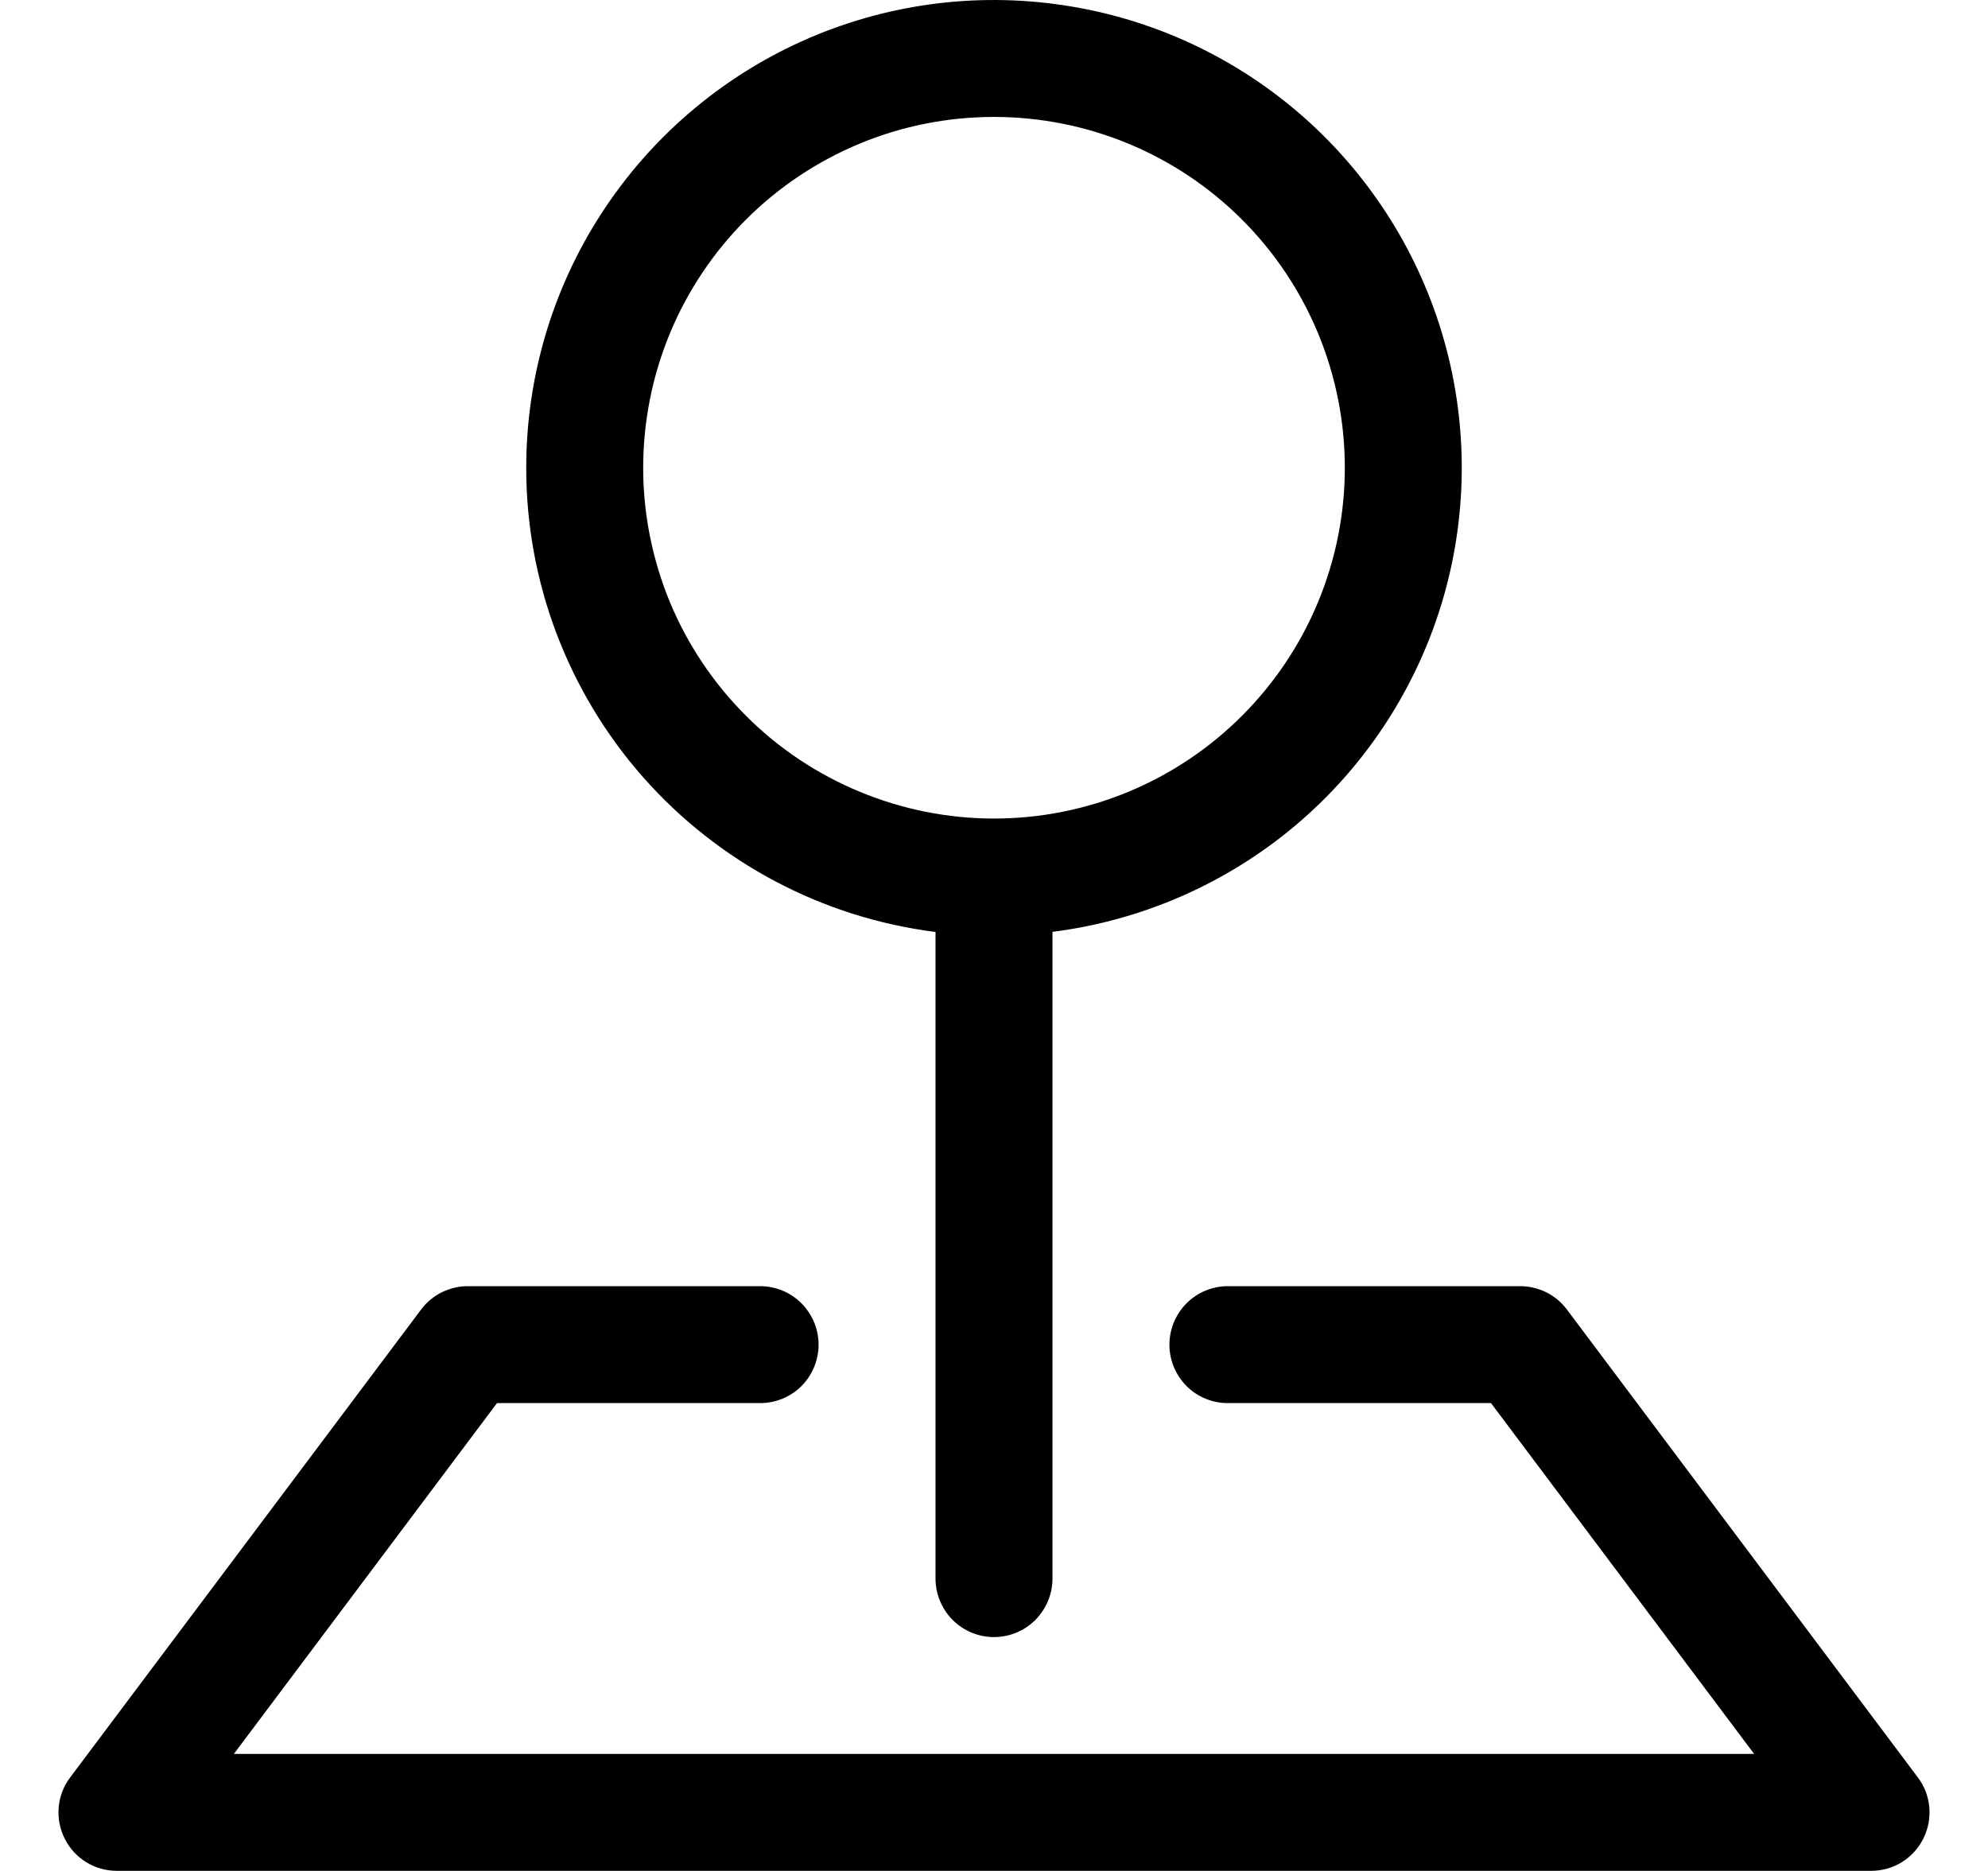
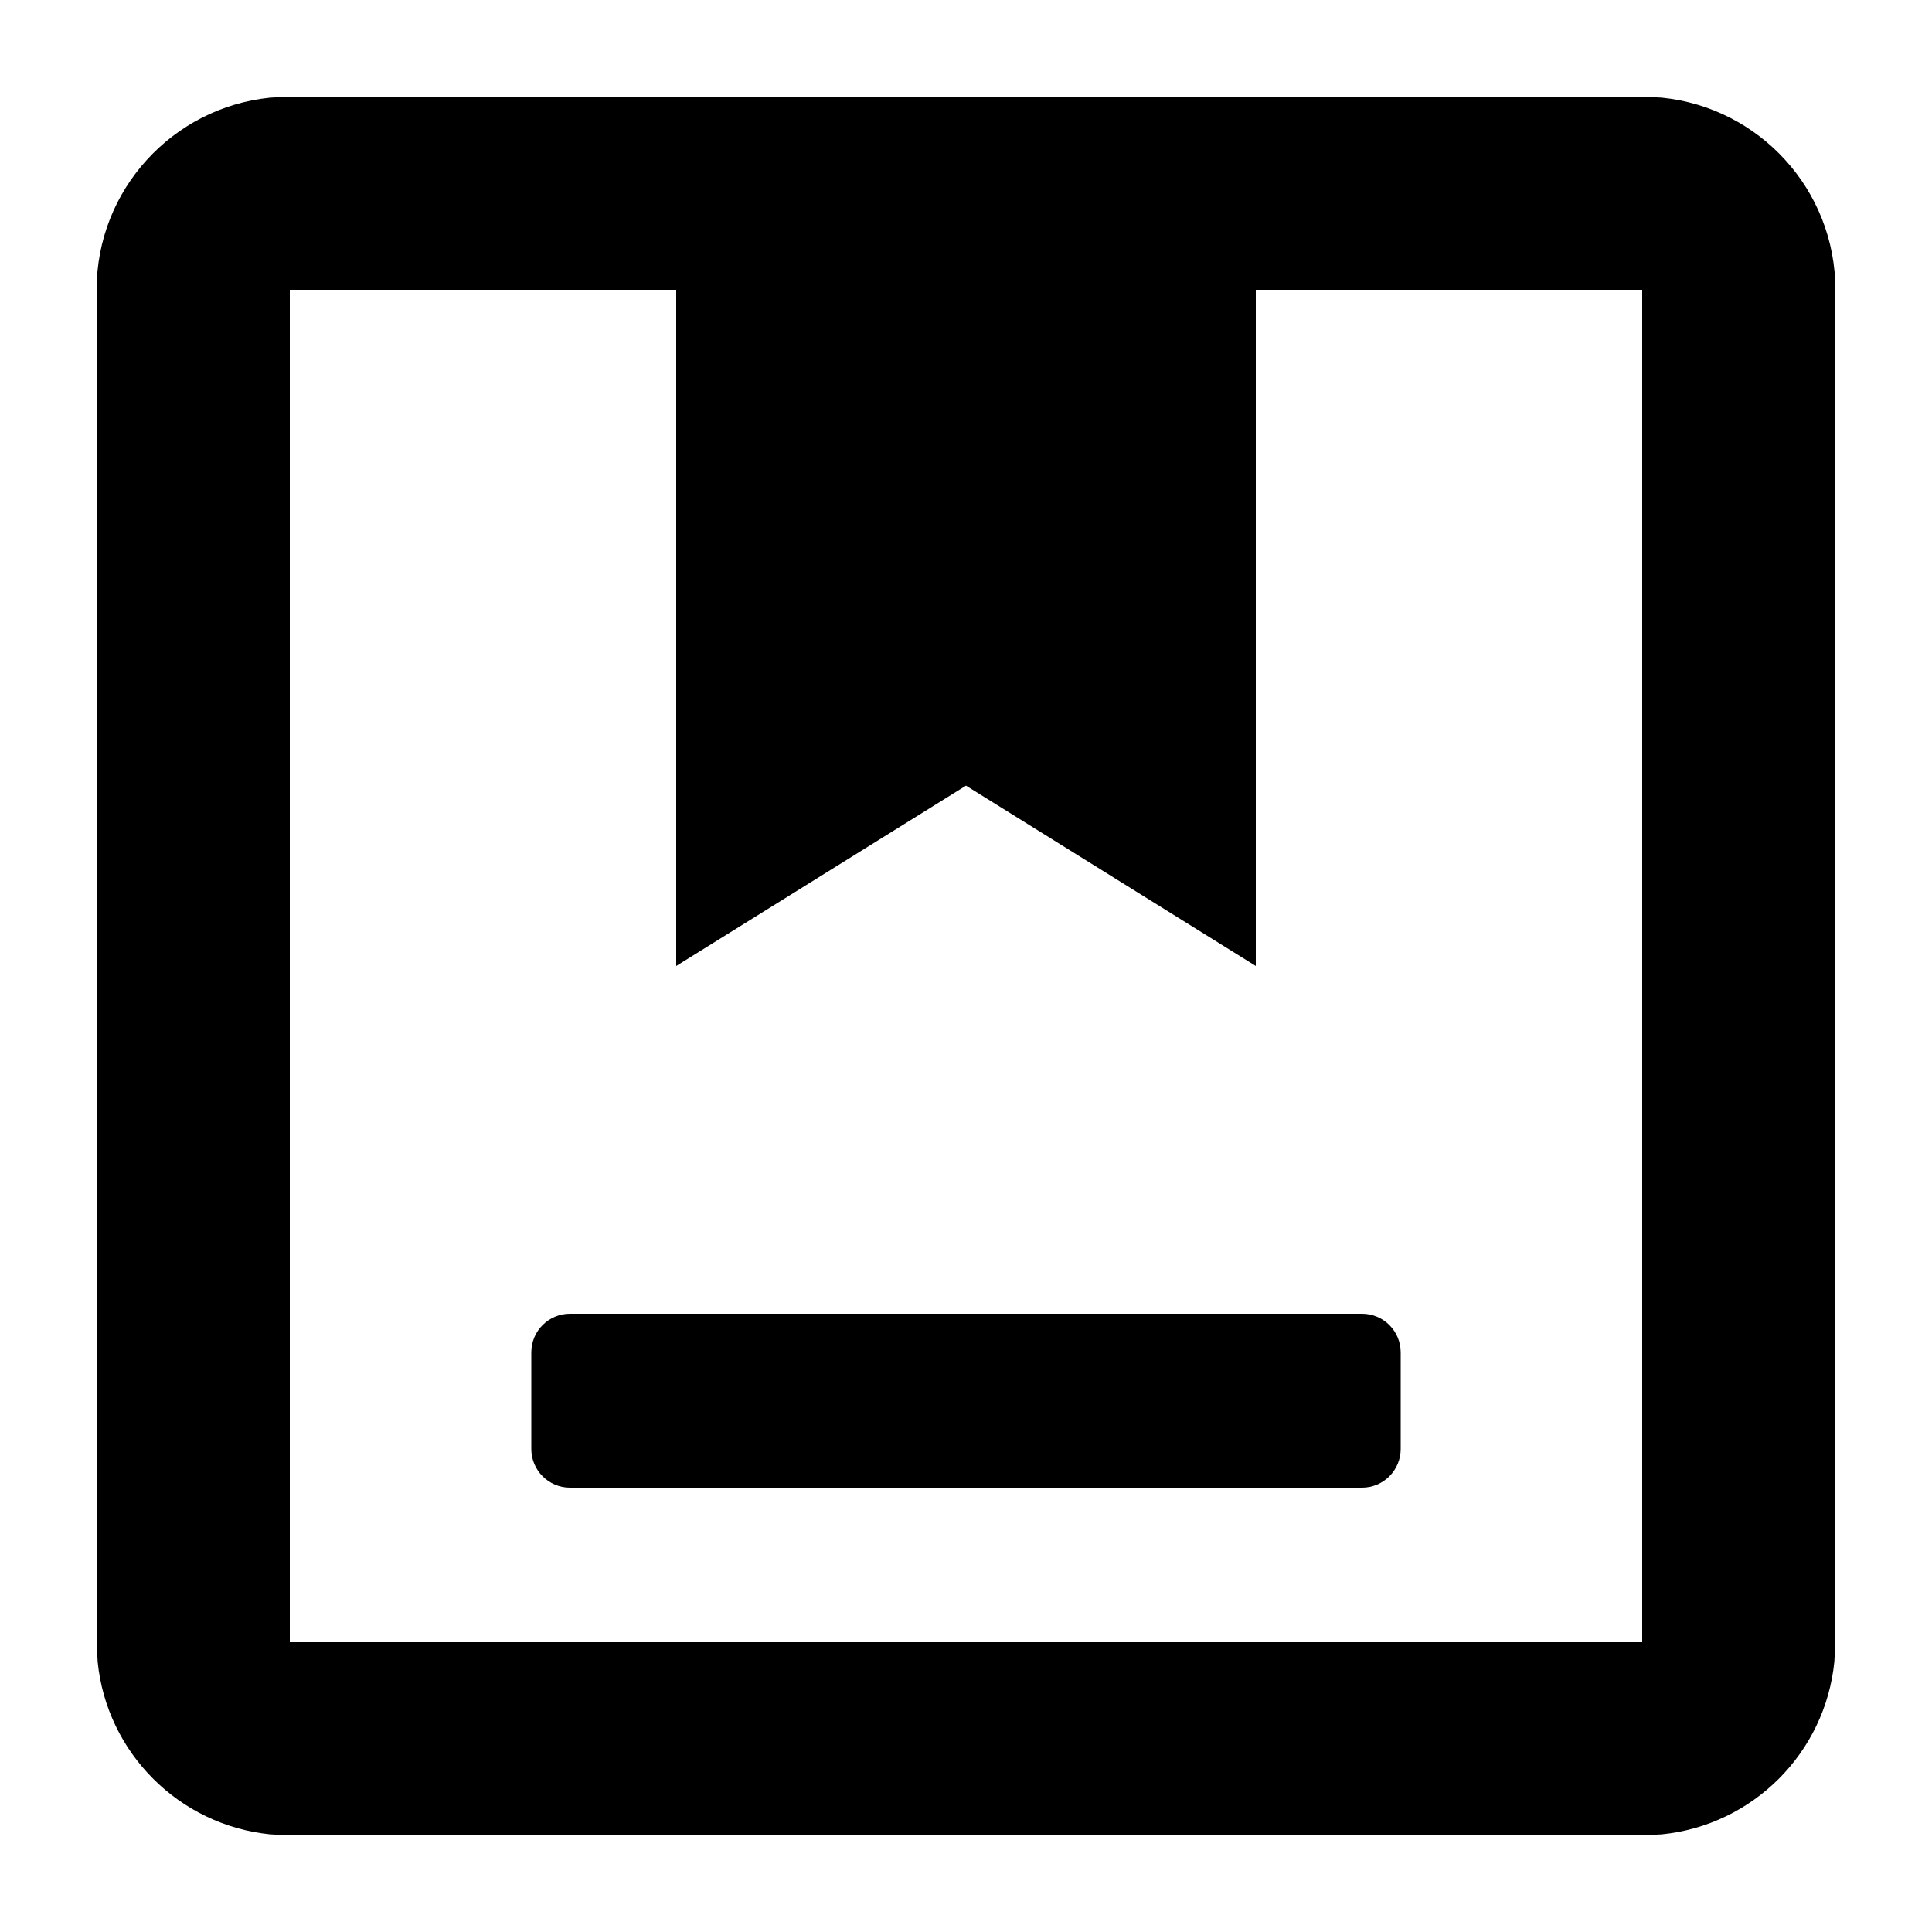
- <svg xmlns="http://www.w3.org/2000/svg" width="17" height="16" viewBox="0 0 17 16" fill="none">
-   <path fill-rule="evenodd" clip-rule="evenodd" d="M3.6 11.2C3.647 11.137 3.707 11.087 3.776 11.052C3.846 11.018 3.922 10.999 4 10.999H6.5C6.633 10.999 6.76 11.052 6.854 11.146C6.947 11.24 7 11.367 7 11.499C7 11.632 6.947 11.759 6.854 11.853C6.76 11.947 6.633 11.999 6.5 11.999H4.25L2 14.999H15L12.75 11.999H10.5C10.367 11.999 10.24 11.947 10.146 11.853C10.053 11.759 10 11.632 10 11.499C10 11.367 10.053 11.24 10.146 11.146C10.24 11.052 10.367 10.999 10.5 10.999H13C13.078 10.999 13.154 11.018 13.224 11.052C13.293 11.087 13.353 11.137 13.4 11.2L16.4 15.2C16.456 15.274 16.49 15.362 16.498 15.455C16.506 15.547 16.489 15.64 16.447 15.723C16.406 15.806 16.342 15.876 16.263 15.925C16.184 15.974 16.093 15.999 16 15.999H1C0.907 15.999 0.816 15.974 0.737 15.925C0.658 15.876 0.594 15.806 0.553 15.723C0.511 15.64 0.494 15.547 0.502 15.455C0.51 15.362 0.544 15.274 0.6 15.2L3.6 11.2Z" fill="black" />
-   <path fill-rule="evenodd" clip-rule="evenodd" d="M8.5 1C8.106 1 7.716 1.077 7.352 1.228C6.988 1.379 6.657 1.6 6.379 1.878C6.1 2.157 5.879 2.488 5.728 2.852C5.578 3.216 5.5 3.606 5.5 4C5.5 4.394 5.578 4.784 5.728 5.148C5.879 5.512 6.1 5.842 6.379 6.121C6.657 6.4 6.988 6.62 7.352 6.771C7.716 6.922 8.106 7 8.5 7C9.296 7 10.059 6.684 10.621 6.121C11.184 5.558 11.5 4.795 11.5 4C11.5 3.204 11.184 2.441 10.621 1.878C10.059 1.316 9.296 1 8.5 1ZM4.5 4C4.5 3.23 4.722 2.476 5.14 1.83C5.558 1.183 6.153 0.671 6.854 0.354C7.556 0.037 8.334 -0.07 9.095 0.045C9.857 0.159 10.569 0.491 11.146 1C11.723 1.509 12.141 2.174 12.35 2.915C12.559 3.656 12.549 4.442 12.323 5.177C12.096 5.913 11.662 6.568 11.073 7.063C10.483 7.558 9.764 7.872 9 7.969V13.5C9 13.632 8.947 13.759 8.854 13.853C8.76 13.947 8.633 14 8.5 14C8.367 14 8.24 13.947 8.146 13.853C8.053 13.759 8 13.632 8 13.5V7.97C7.033 7.848 6.144 7.377 5.499 6.646C4.855 5.915 4.499 4.974 4.5 4Z" fill="black" />
+ <svg xmlns="http://www.w3.org/2000/svg" width="20" height="20" viewBox="0 0 20 20" fill="none">
+   <path fill-rule="evenodd" clip-rule="evenodd" d="M17 3H13V10L10 8.133L7 10V3H3V17H17V3ZM17 19H3L2.796 18.989C1.854 18.894 1.106 18.146 1.011 17.204L1 17V3C1 1.964 1.787 1.113 2.796 1.011L3 1H17L17.204 1.011C18.213 1.113 19 1.964 19 3V17L18.989 17.204C18.894 18.146 18.146 18.894 17.204 18.989L17 19ZM5.9 13.6C5.679 13.6 5.5 13.779 5.5 14V15C5.5 15.22 5.679 15.4 5.9 15.4H14.1C14.321 15.4 14.5 15.22 14.5 15V14C14.5 13.779 14.321 13.6 14.1 13.6H5.9Z" fill="currentColor" />
</svg>
